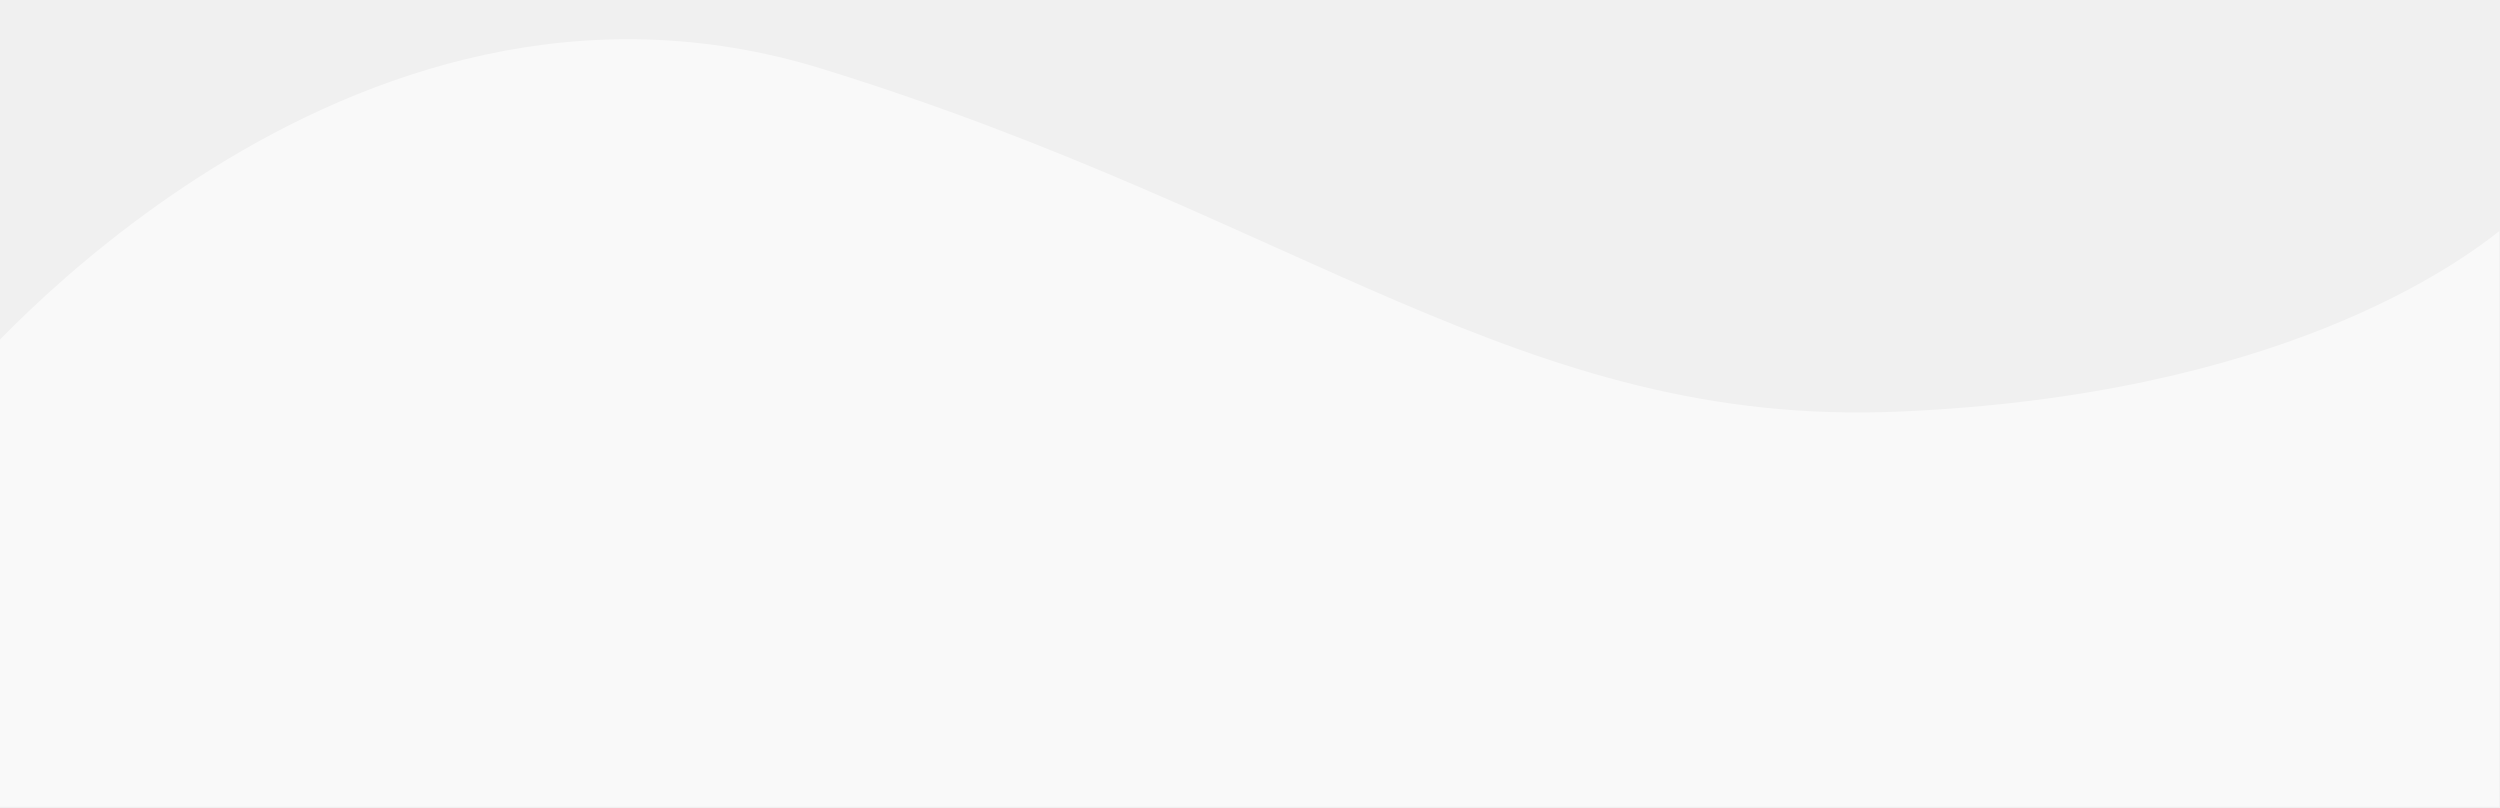
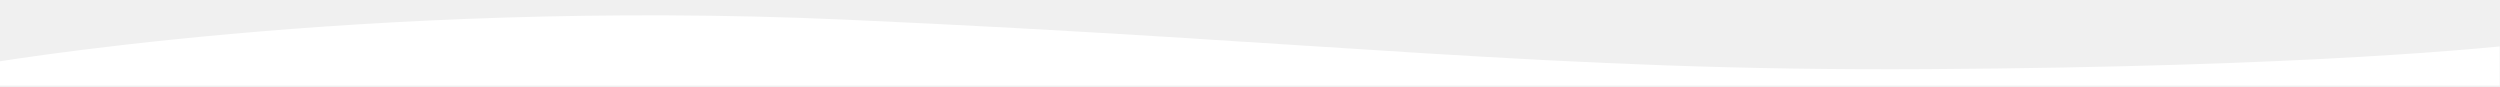
- <svg xmlns="http://www.w3.org/2000/svg" width="100%" height="100%" viewBox="0 0 1533 495" version="1.1" xml:space="preserve" style="fill-rule:evenodd;clip-rule:evenodd;stroke-linejoin:round;stroke-miterlimit:2;">
-   <rect id="Artboard1" x="0" y="0" width="1532.56" height="494.748" style="fill:none;" />
+ <svg xmlns="http://www.w3.org/2000/svg" width="100%" height="100%" viewBox="0 0 1991 69" version="1.1" xml:space="preserve" style="fill-rule:evenodd;clip-rule:evenodd;stroke-linejoin:round;stroke-miterlimit:2;">
+   <rect id="Artboard1" x="0" y="0" width="1990.73" height="68.188" style="fill:none;" />
  <clipPath id="_clip1">
-     <rect x="0" y="0" width="1532.56" height="494.748" />
+     <rect x="0" y="0" width="1990.73" height="68.188" />
  </clipPath>
  <g clip-path="url(#_clip1)">
-     <path d="M1536.88,138.184l3.31,363.442l-1562.48,0l0,-269.097c0,-0 231.724,-281.38 526.345,-190.345c294.621,91.034 428.69,220.138 660.414,210.207c231.724,-9.931 342.621,-89.38 372.414,-114.207Z" style="fill:none;" />
+     <path d="M2022.33,33.625l4.327,68.208l-2042.38,0l0,-50.502c0,0 302.896,-52.807 688.006,-35.722c385.111,17.084 560.357,41.314 863.253,39.45c302.896,-1.864 447.853,-16.774 486.797,-21.434Z" style="fill:none;" />
    <clipPath id="_clip2">
-       <path d="M1536.88,138.184l3.31,363.442l-1562.48,0l0,-269.097c0,-0 231.724,-281.38 526.345,-190.345c294.621,91.034 428.69,220.138 660.414,210.207c231.724,-9.931 342.621,-89.38 372.414,-114.207Z" />
+       <path d="M2022.33,33.625l4.327,68.208l-2042.38,0l0,-50.502c0,0 302.896,-52.807 688.006,-35.722c385.111,17.084 560.357,41.314 863.253,39.45c302.896,-1.864 447.853,-16.774 486.797,-21.434Z" />
    </clipPath>
    <g clip-path="url(#_clip2)">
-       <path d="M1606.2,41.179l-1736.01,-24.763l-9.655,676.897l1736.01,24.762l9.655,-676.896Z" style="fill:#fff;fill-opacity:0.59;" />
+       <path d="M2112.95,-150.384l-2149.8,-12.85l-12.621,370.78l2149.8,12.851l12.62,-370.781Z" style="fill:#fff;" />
    </g>
  </g>
</svg>
